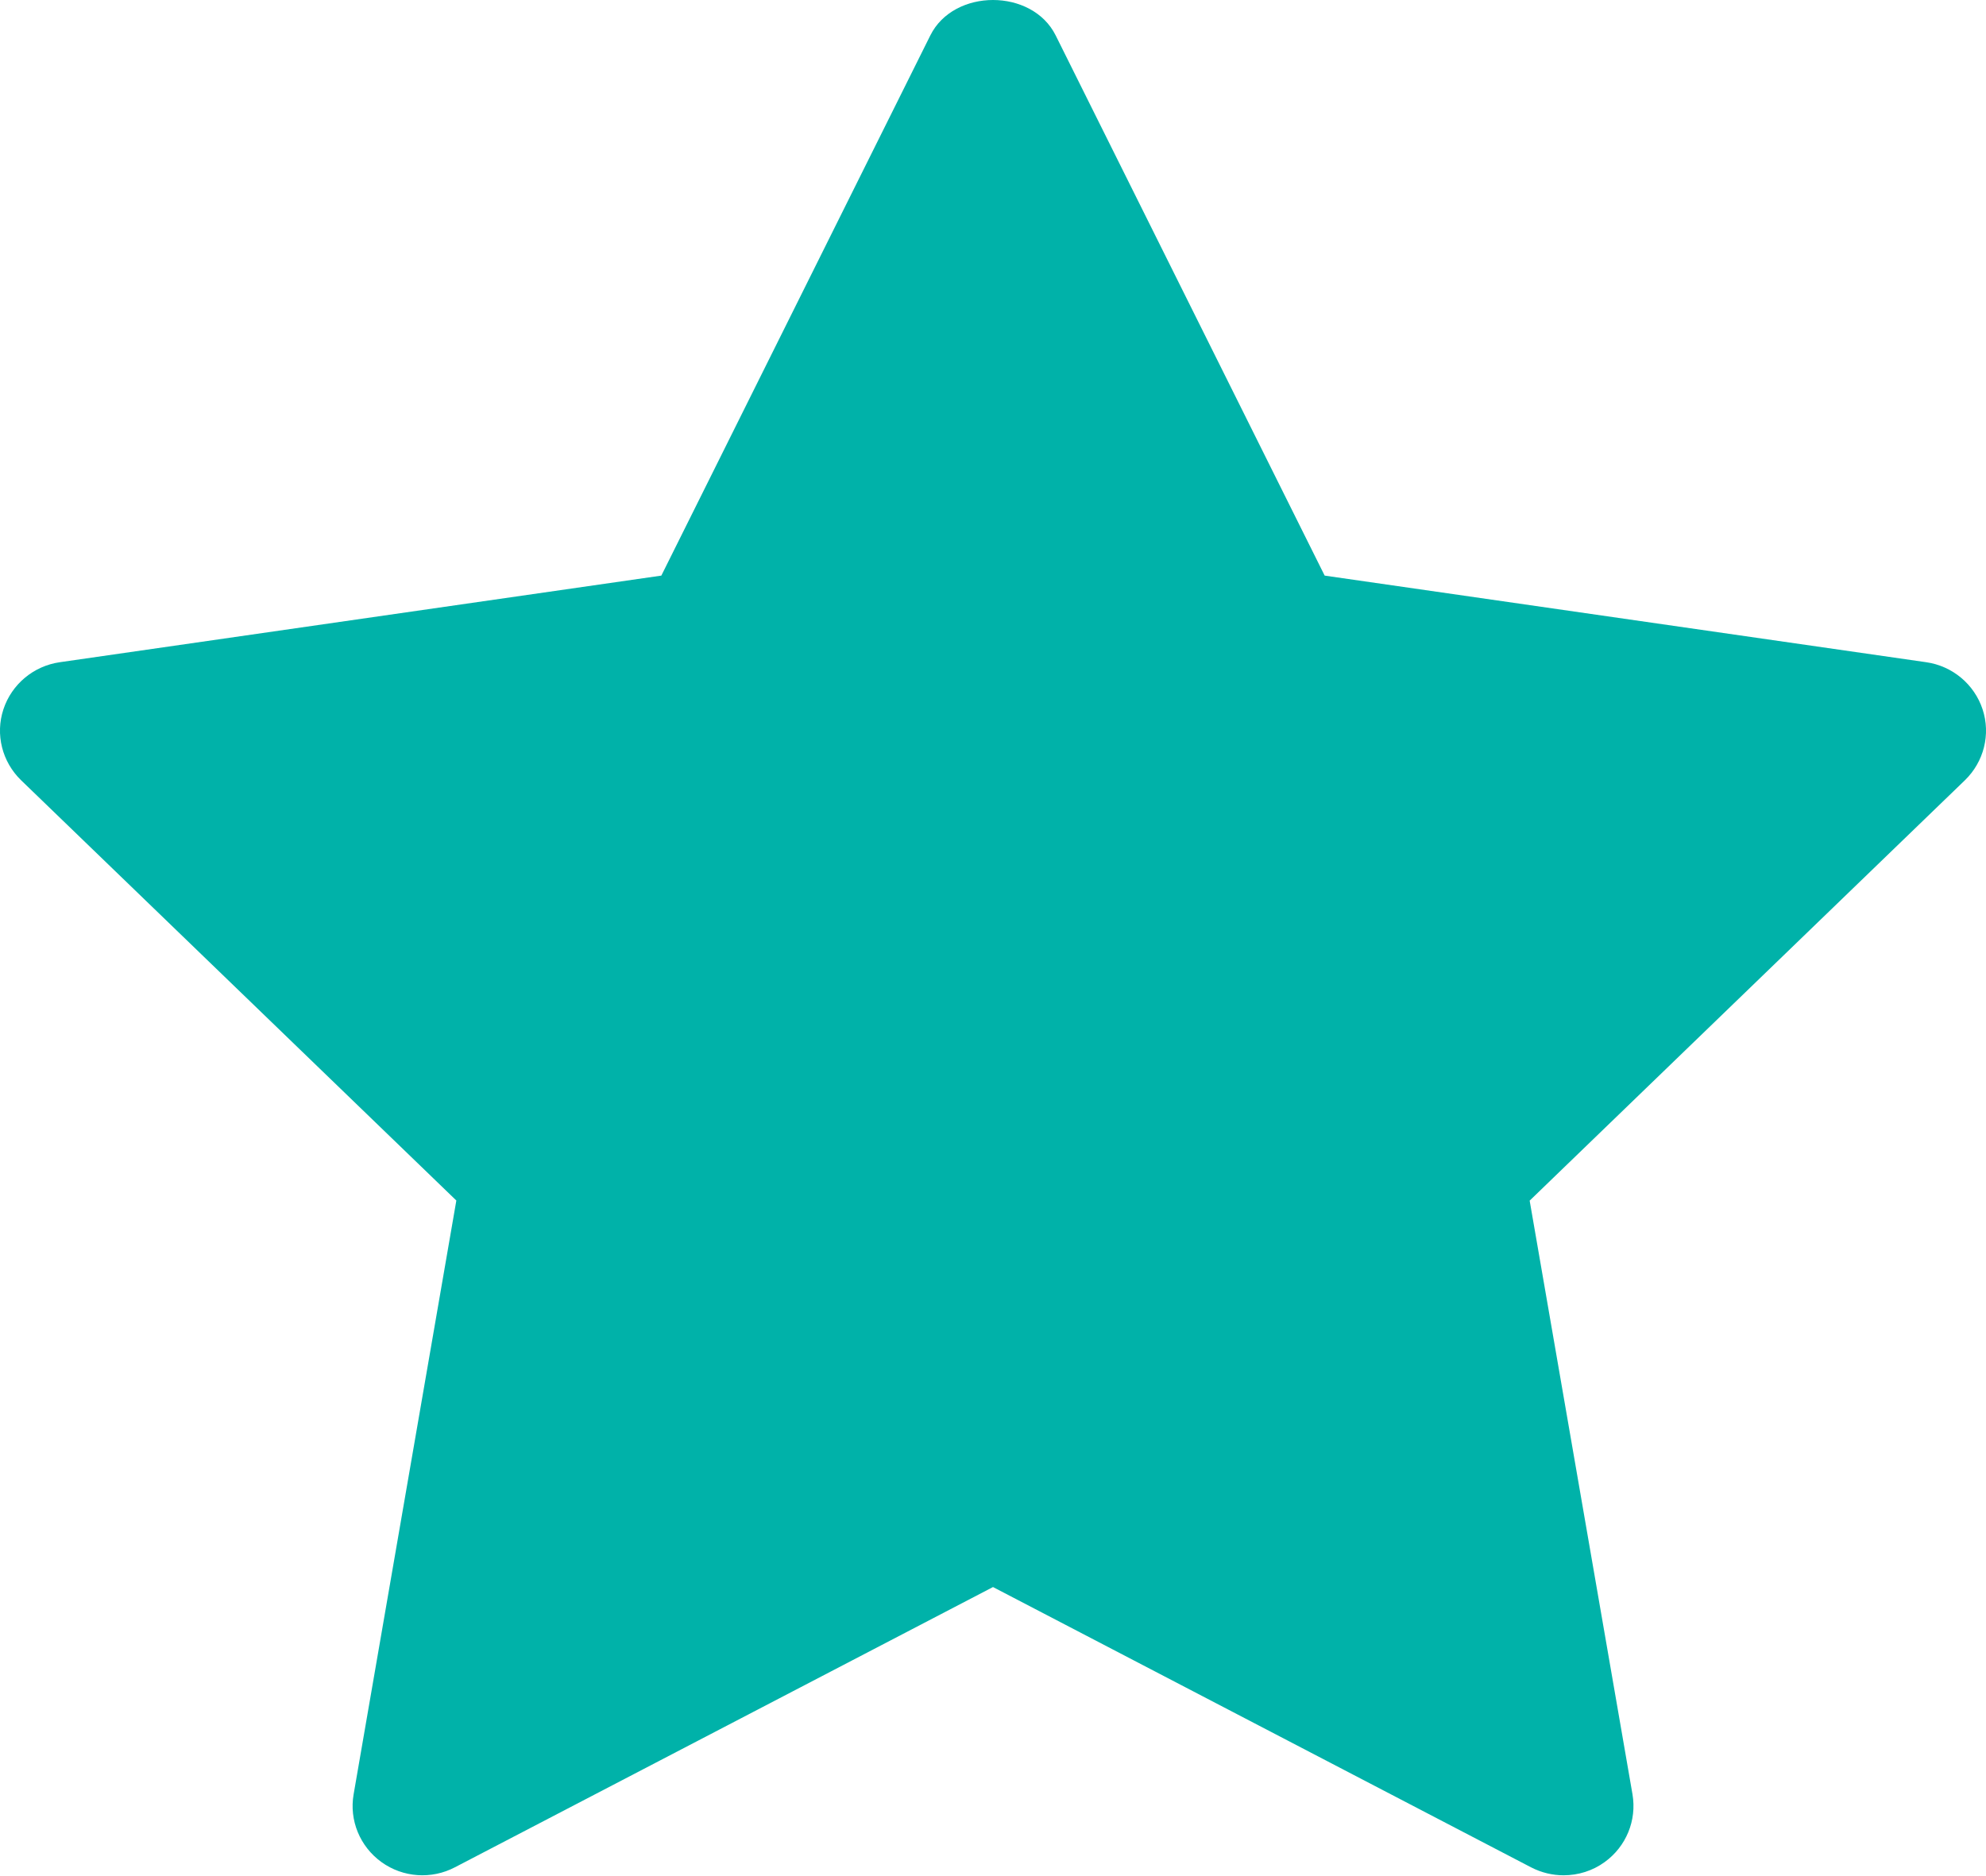
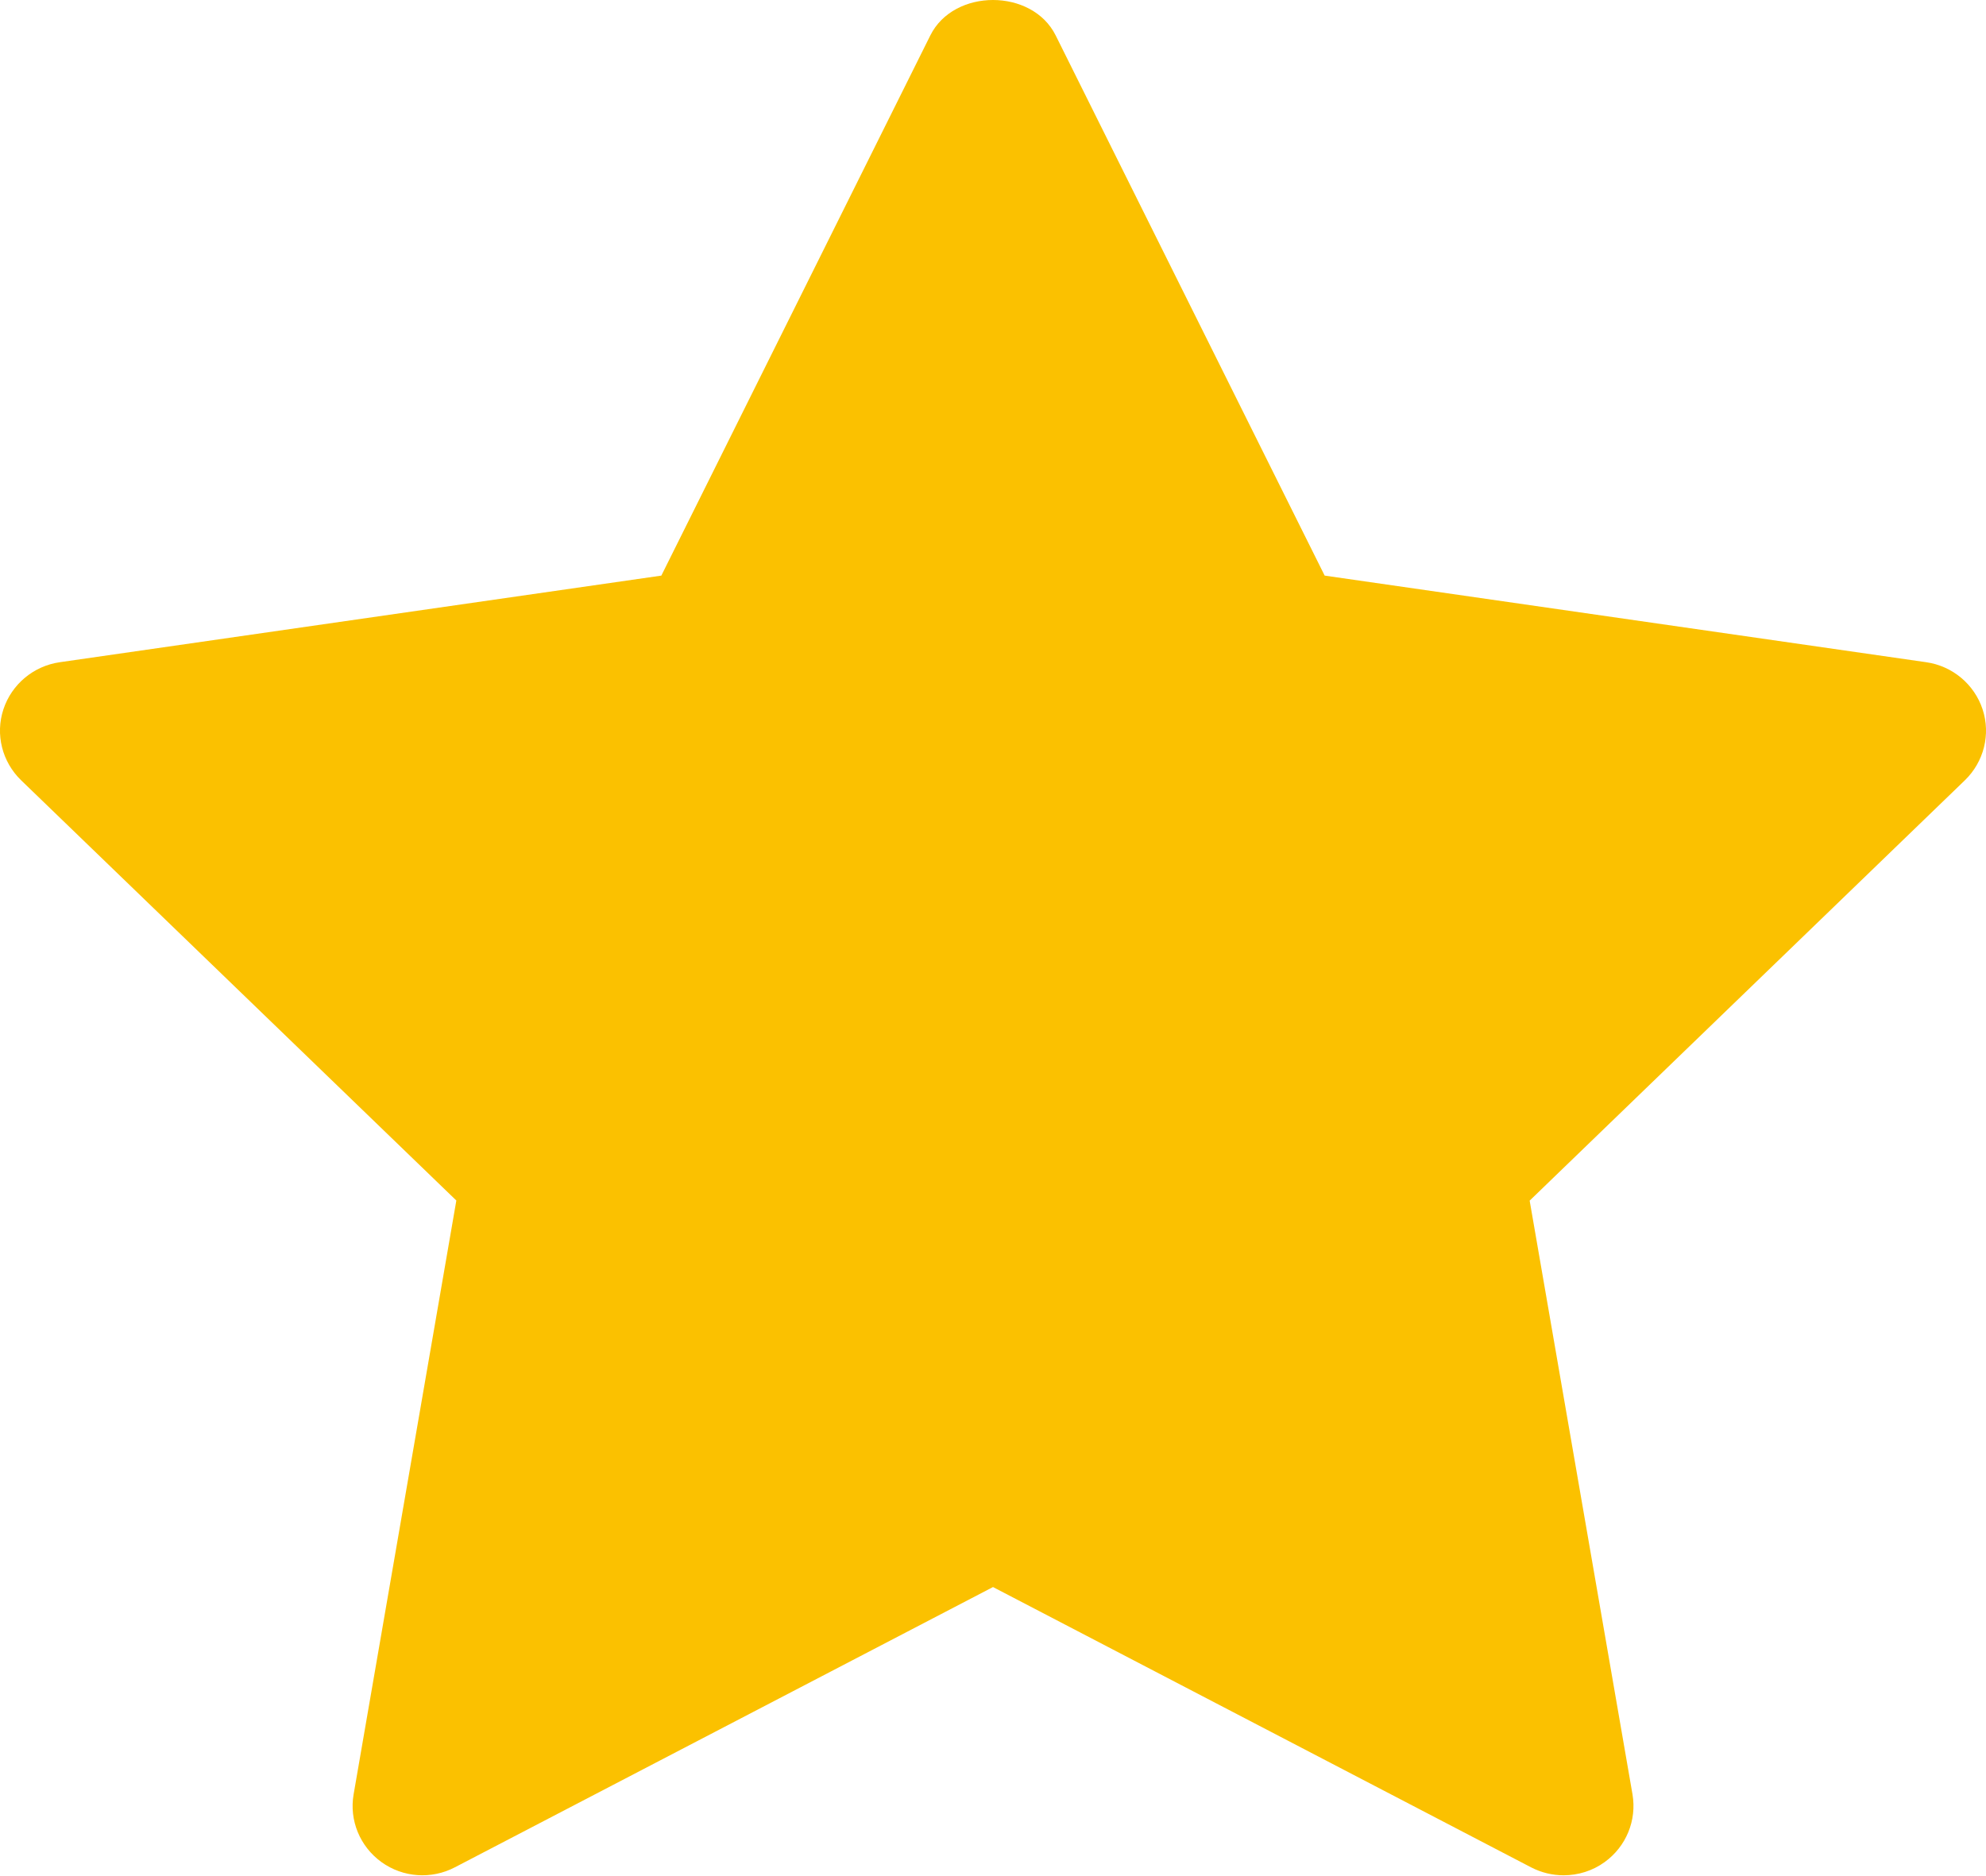
<svg xmlns="http://www.w3.org/2000/svg" width="18" height="17" viewBox="0 0 18 17" fill="none">
-   <path d="M17.809 7.073L13.864 10.884L14.796 16.266C14.836 16.502 14.739 16.739 14.544 16.88C14.434 16.96 14.303 17 14.171 17C14.071 17 13.97 16.976 13.877 16.928L9 14.387L4.124 16.927C3.911 17.039 3.652 17.021 3.457 16.88C3.262 16.739 3.164 16.501 3.205 16.266L4.136 10.883L0.191 7.073C0.019 6.906 -0.044 6.657 0.031 6.43C0.106 6.203 0.304 6.037 0.543 6.003L5.994 5.218L8.432 0.321C8.645 -0.107 9.355 -0.107 9.568 0.321L12.006 5.218L17.457 6.003C17.696 6.037 17.894 6.203 17.969 6.43C18.044 6.657 17.981 6.906 17.809 7.073Z" fill="#00B2A9" />
+   <path d="M17.809 7.073L13.864 10.884L14.796 16.266C14.836 16.502 14.739 16.739 14.544 16.88C14.434 16.96 14.303 17 14.171 17C14.071 17 13.97 16.976 13.877 16.928L9 14.387L4.124 16.927C3.911 17.039 3.652 17.021 3.457 16.88C3.262 16.739 3.164 16.501 3.205 16.266L4.136 10.883L0.191 7.073C0.019 6.906 -0.044 6.657 0.031 6.43C0.106 6.203 0.304 6.037 0.543 6.003L5.994 5.218L8.432 0.321C8.645 -0.107 9.355 -0.107 9.568 0.321L12.006 5.218L17.457 6.003C17.696 6.037 17.894 6.203 17.969 6.43C18.044 6.657 17.981 6.906 17.809 7.073Z" fill="#FBC100" />
</svg>
